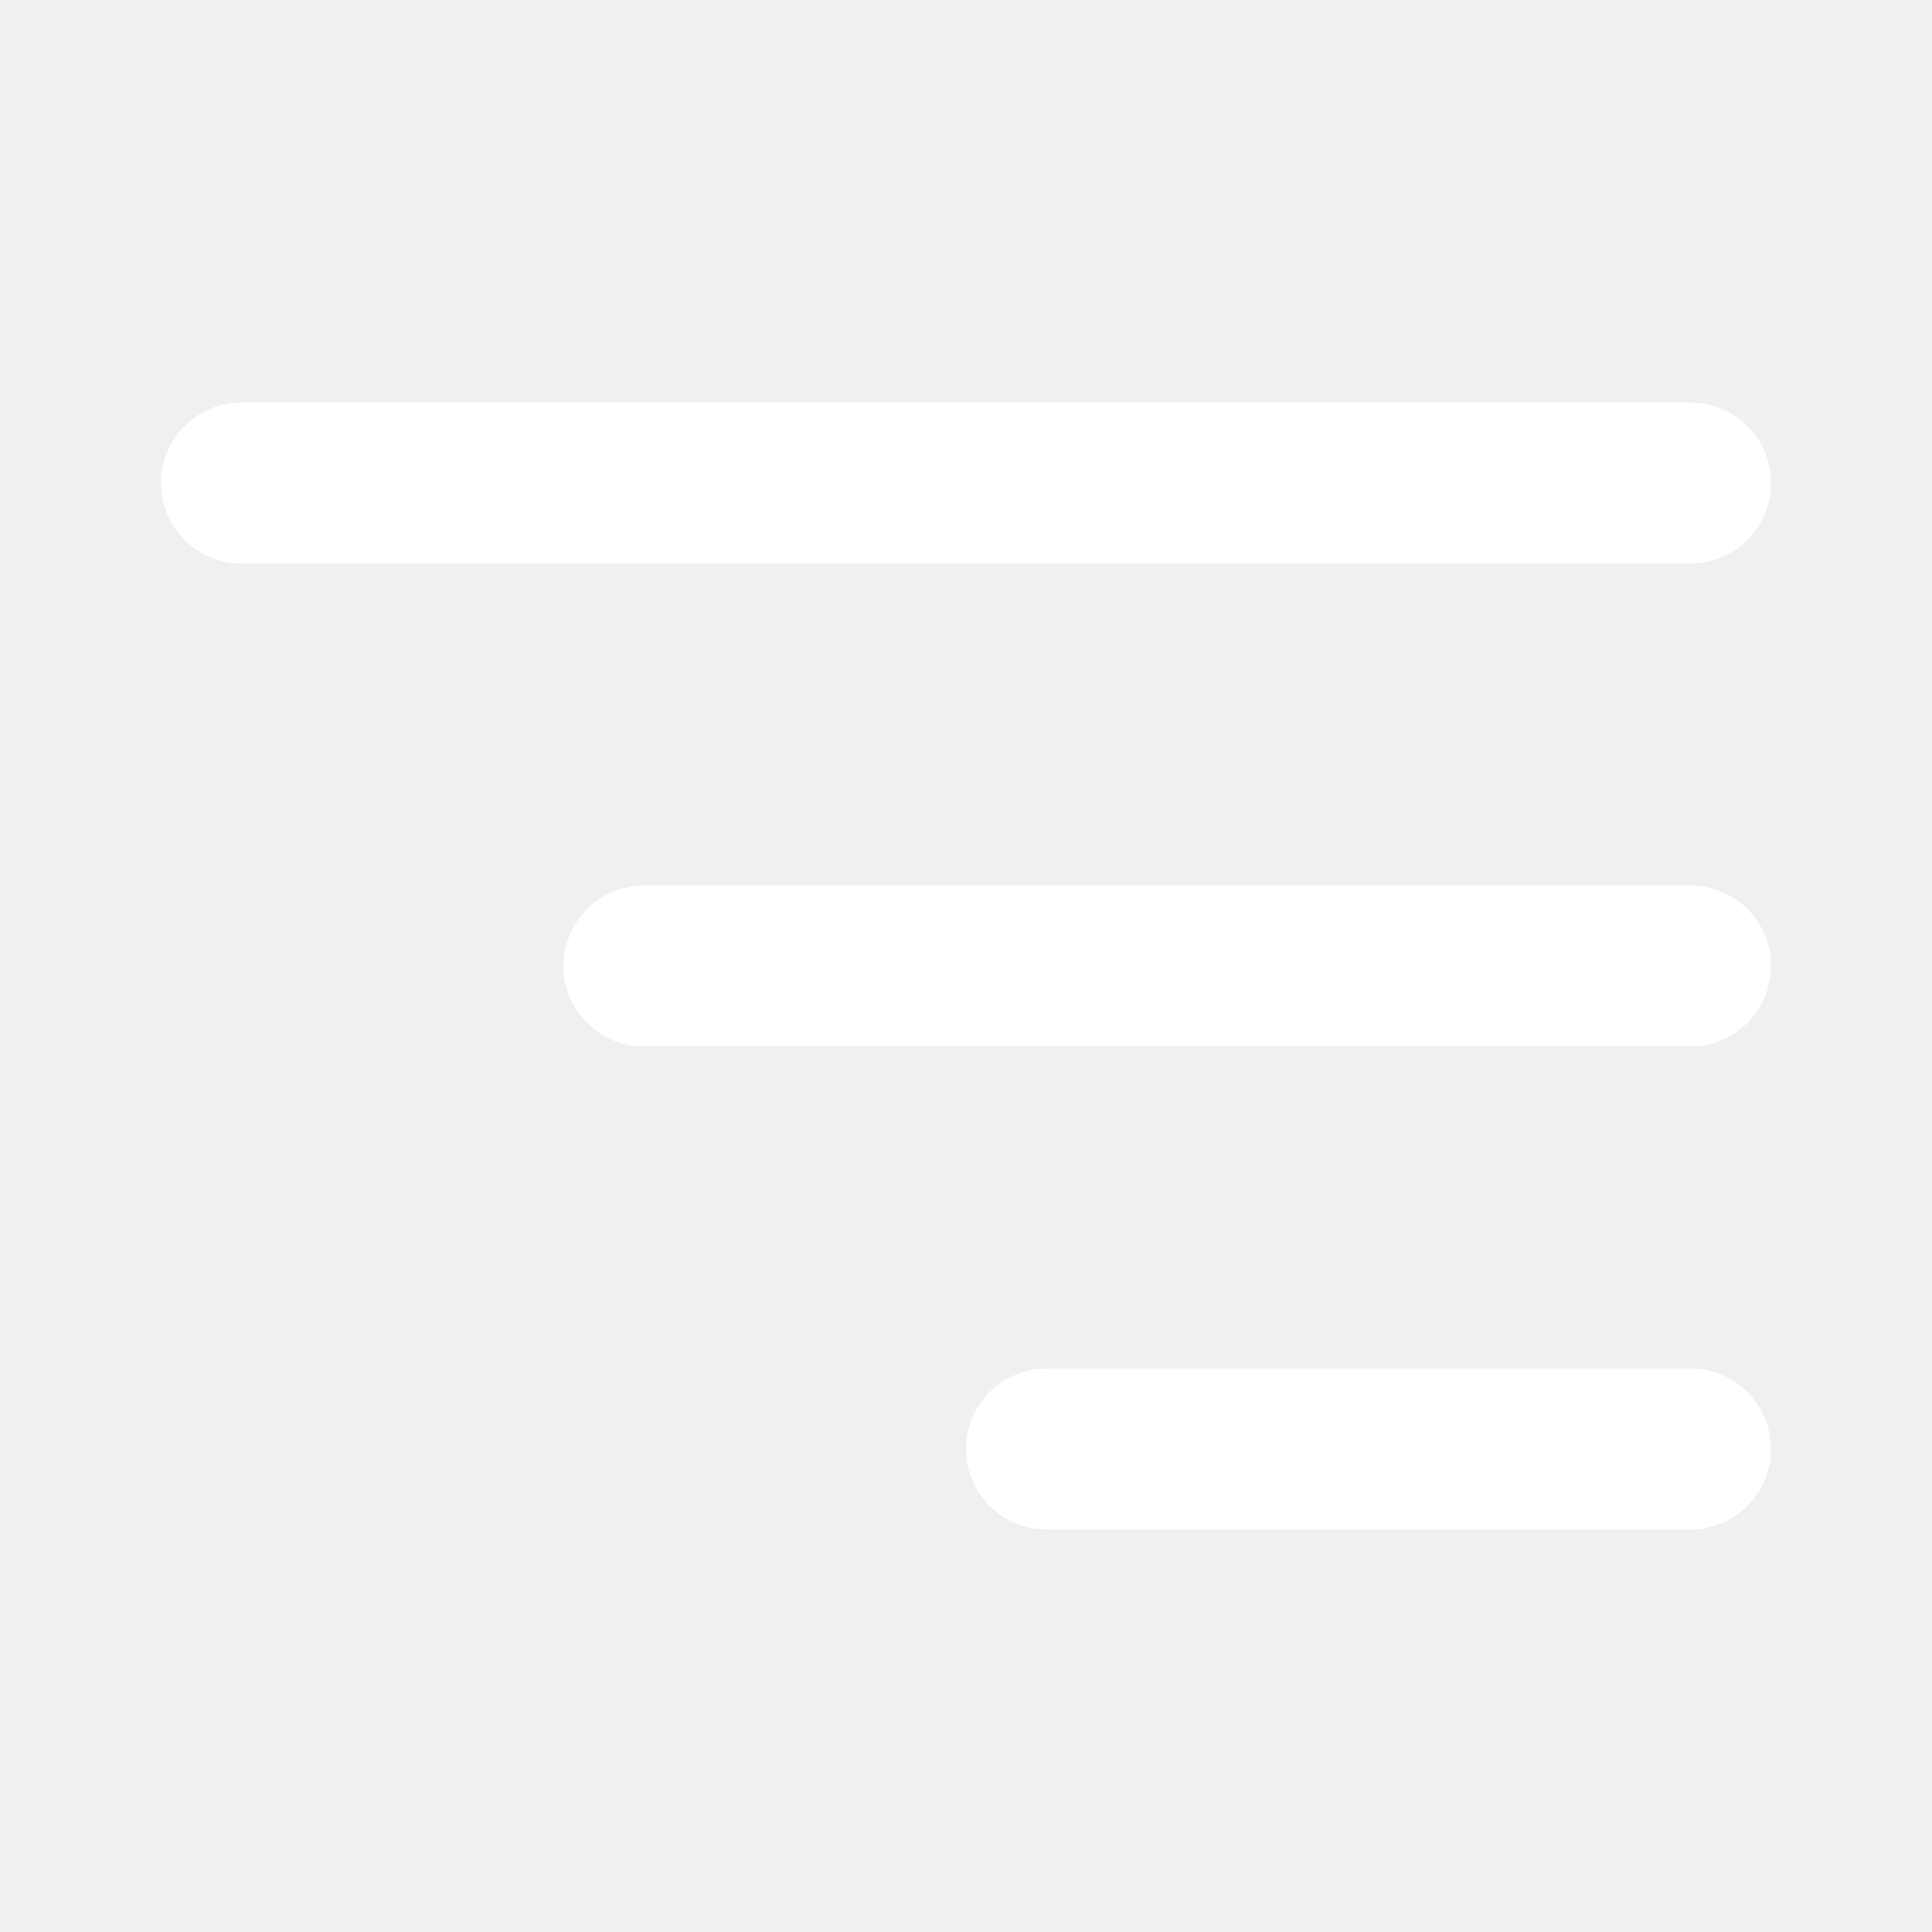
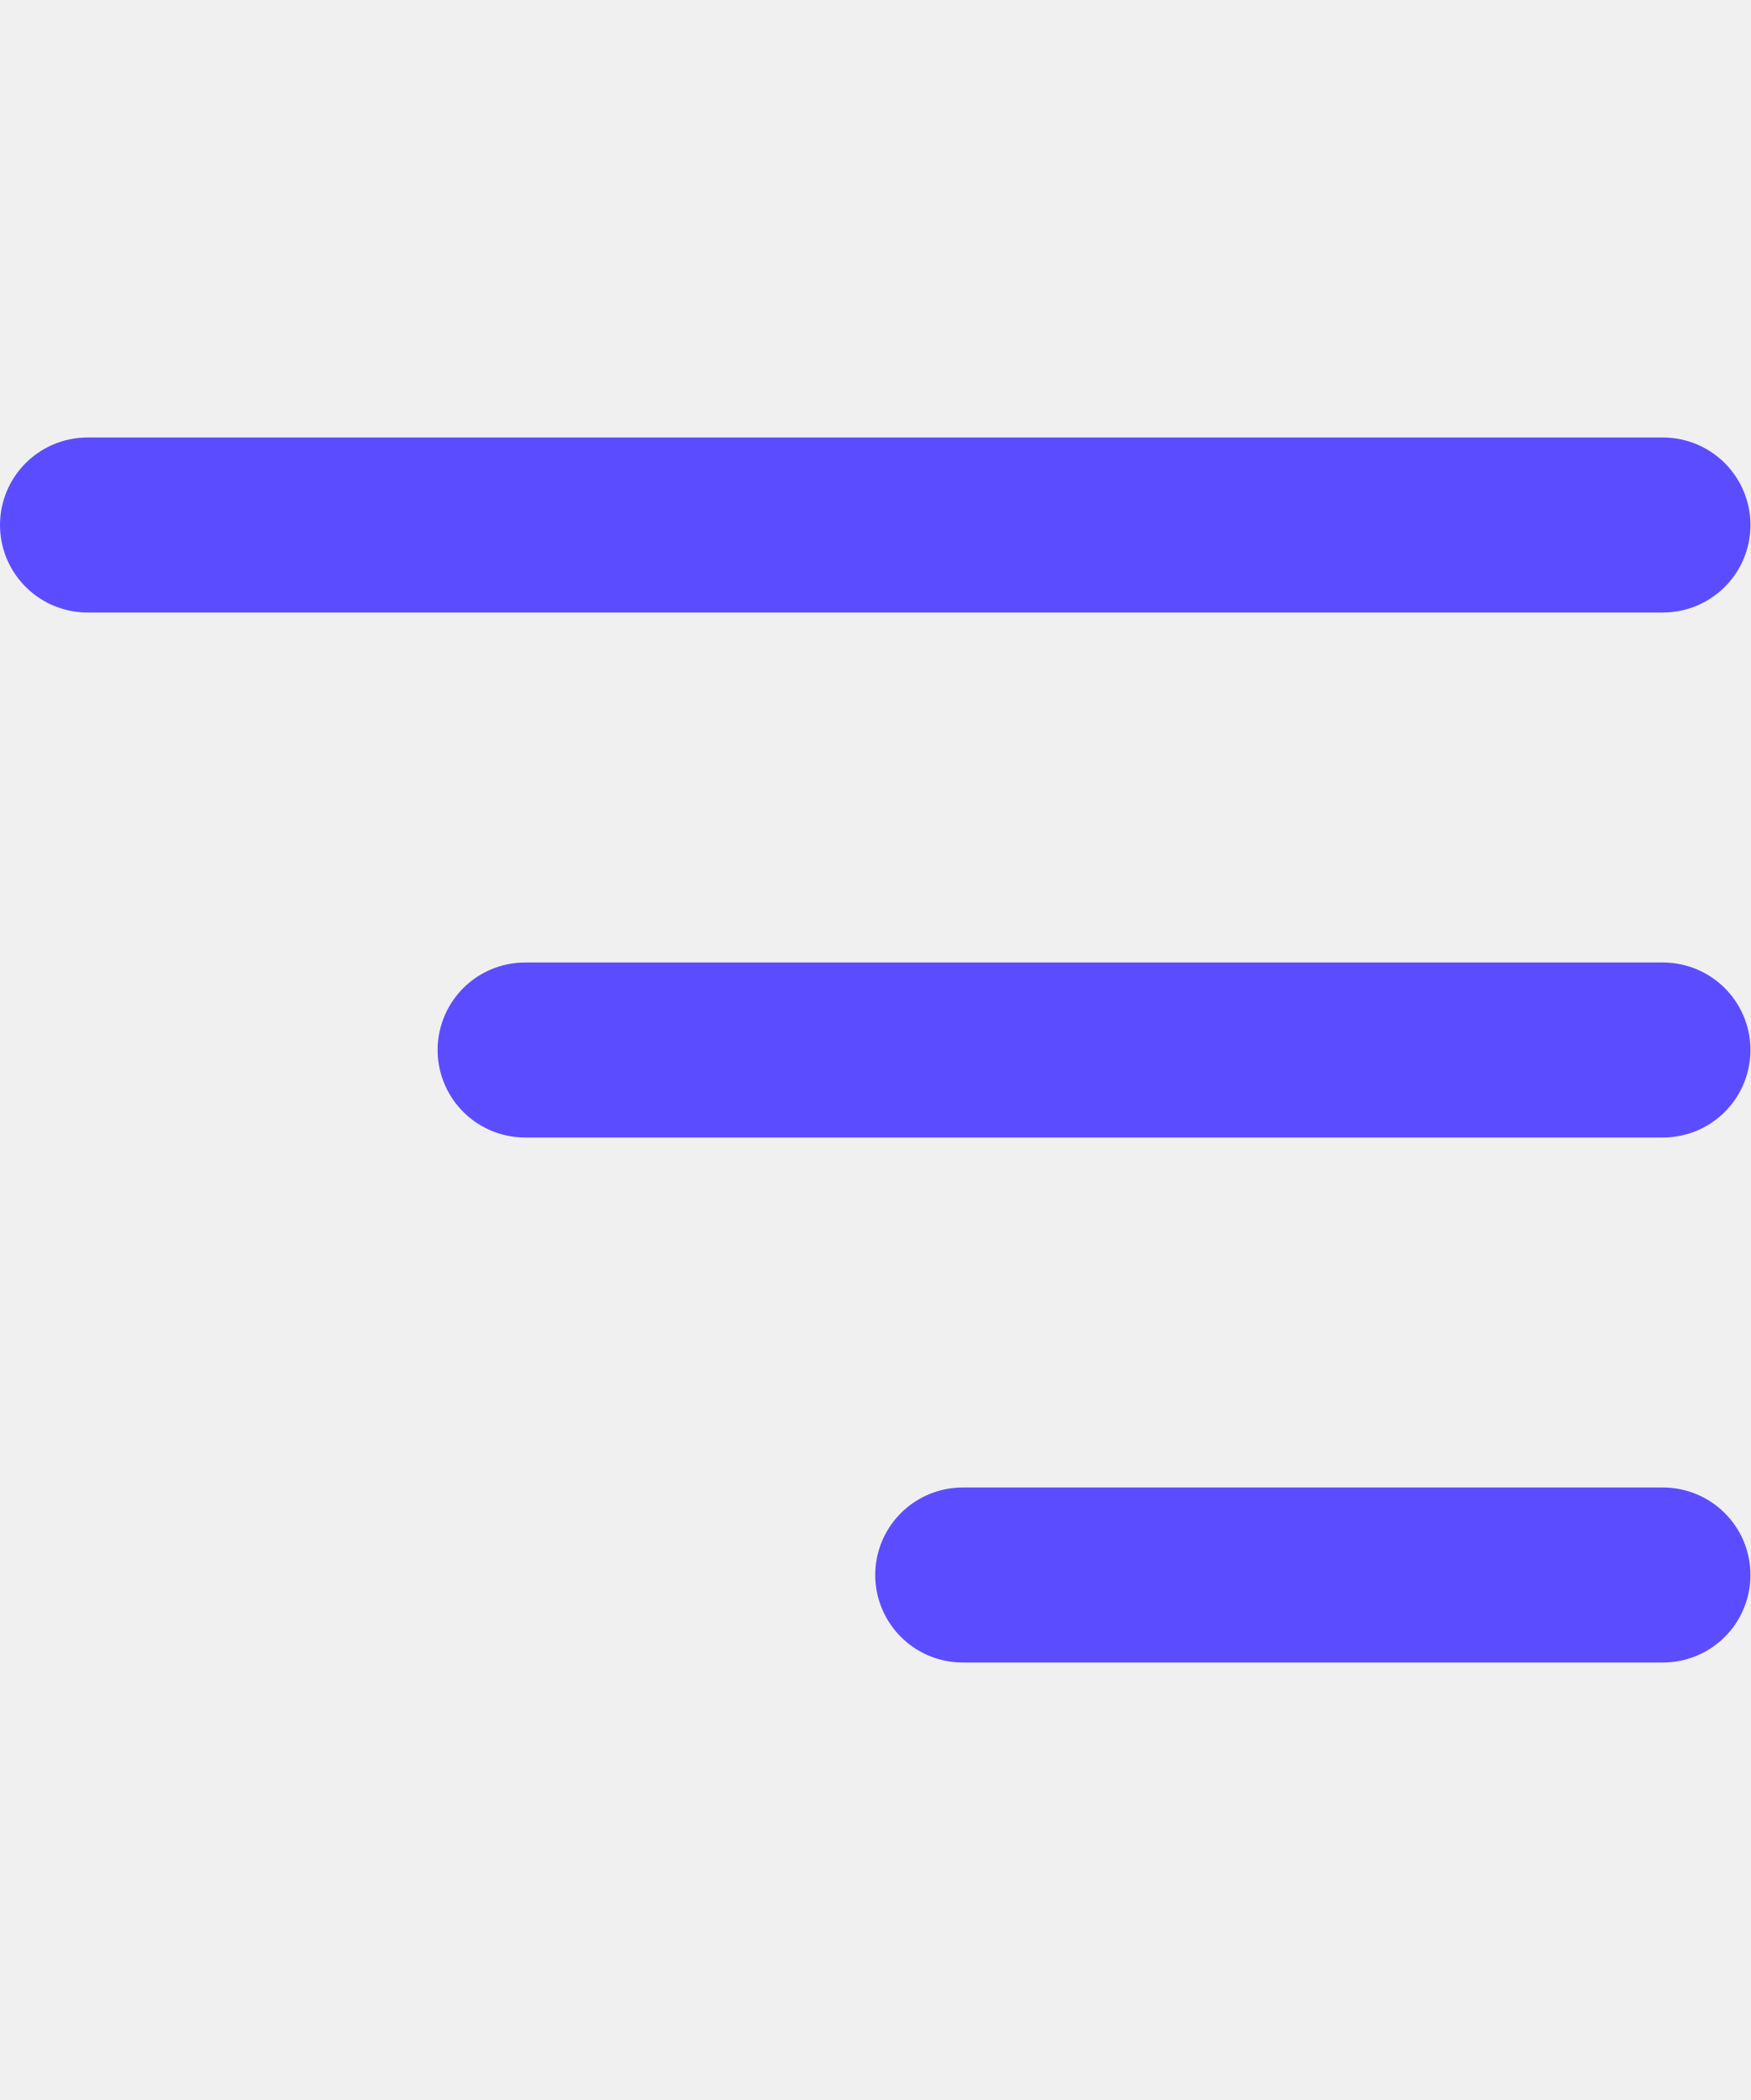
- <svg xmlns="http://www.w3.org/2000/svg" width="24" height="24" fill="none">
-   <path d="M3 6h18M8 12h13M13 18h8" stroke="#fff" stroke-width="2" stroke-linecap="round" stroke-linejoin="round" />
+ <svg xmlns="http://www.w3.org/2000/svg" width="20" height="24" viewBox="0 0 20 14" fill="none">
+   <path d="M1 1H19M6 7H19M11 13H19" stroke="#5B4DFF" stroke-width="2" stroke-linecap="round" stroke-linejoin="round" />
</svg>
